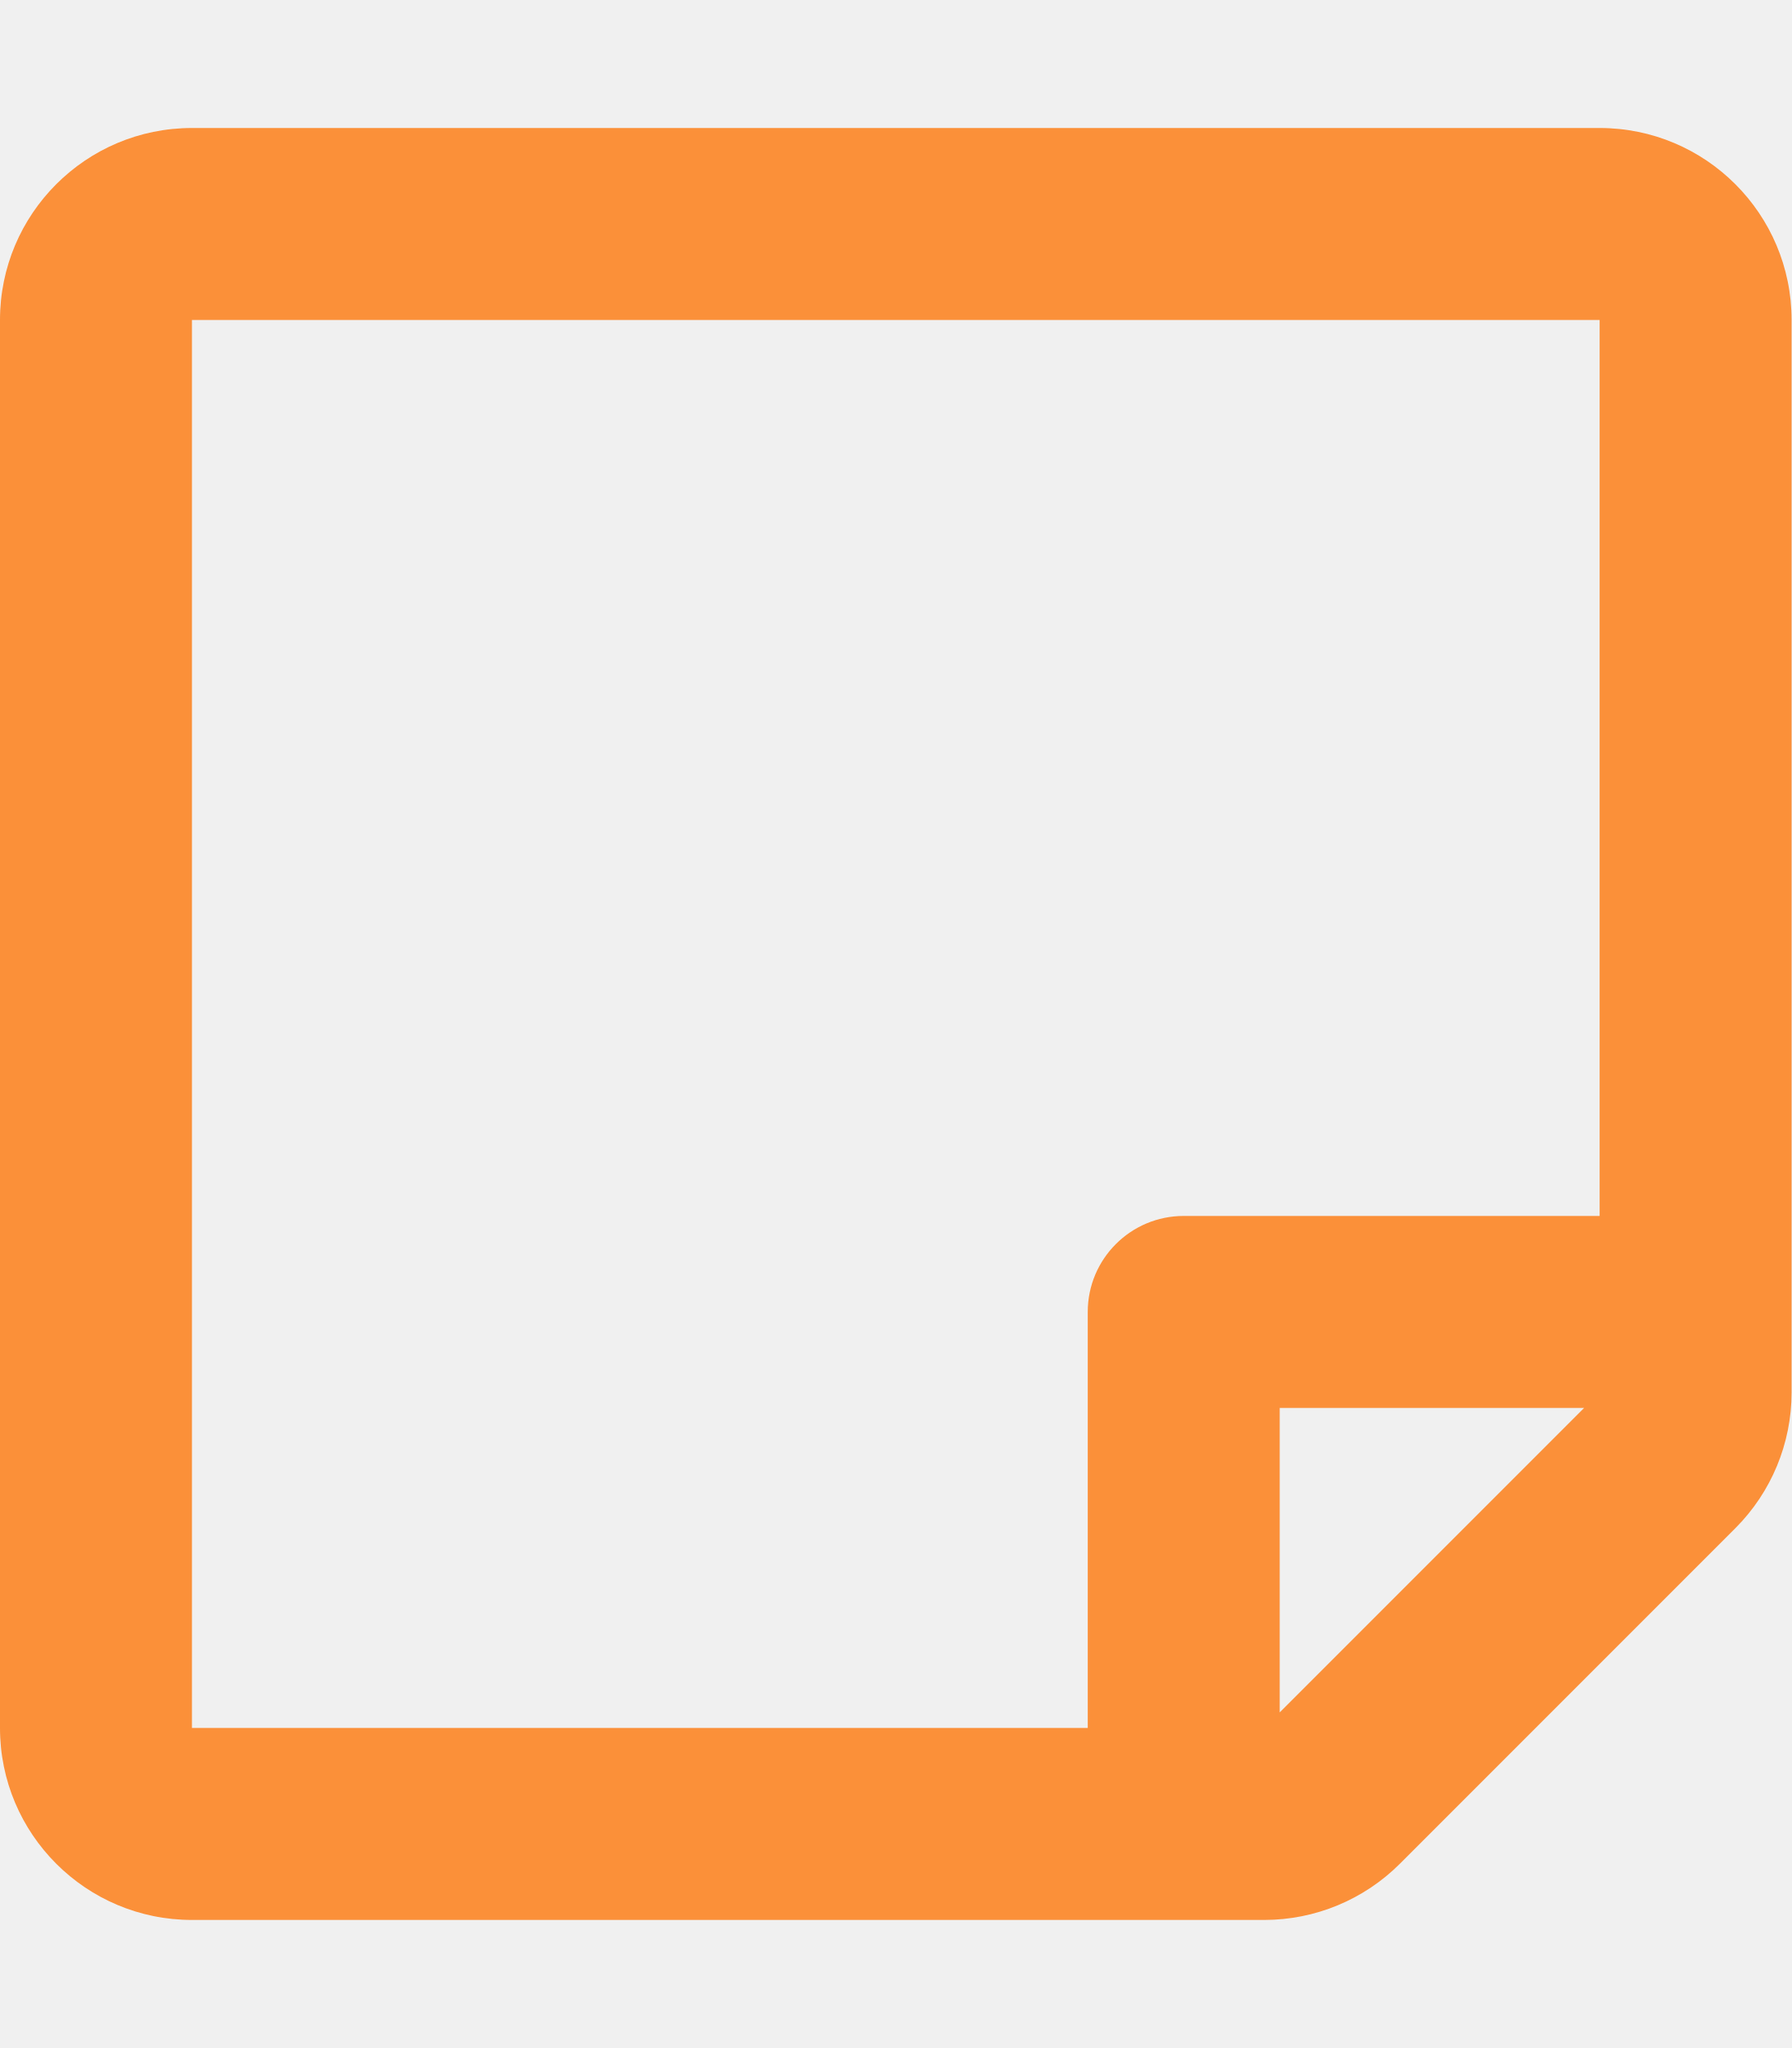
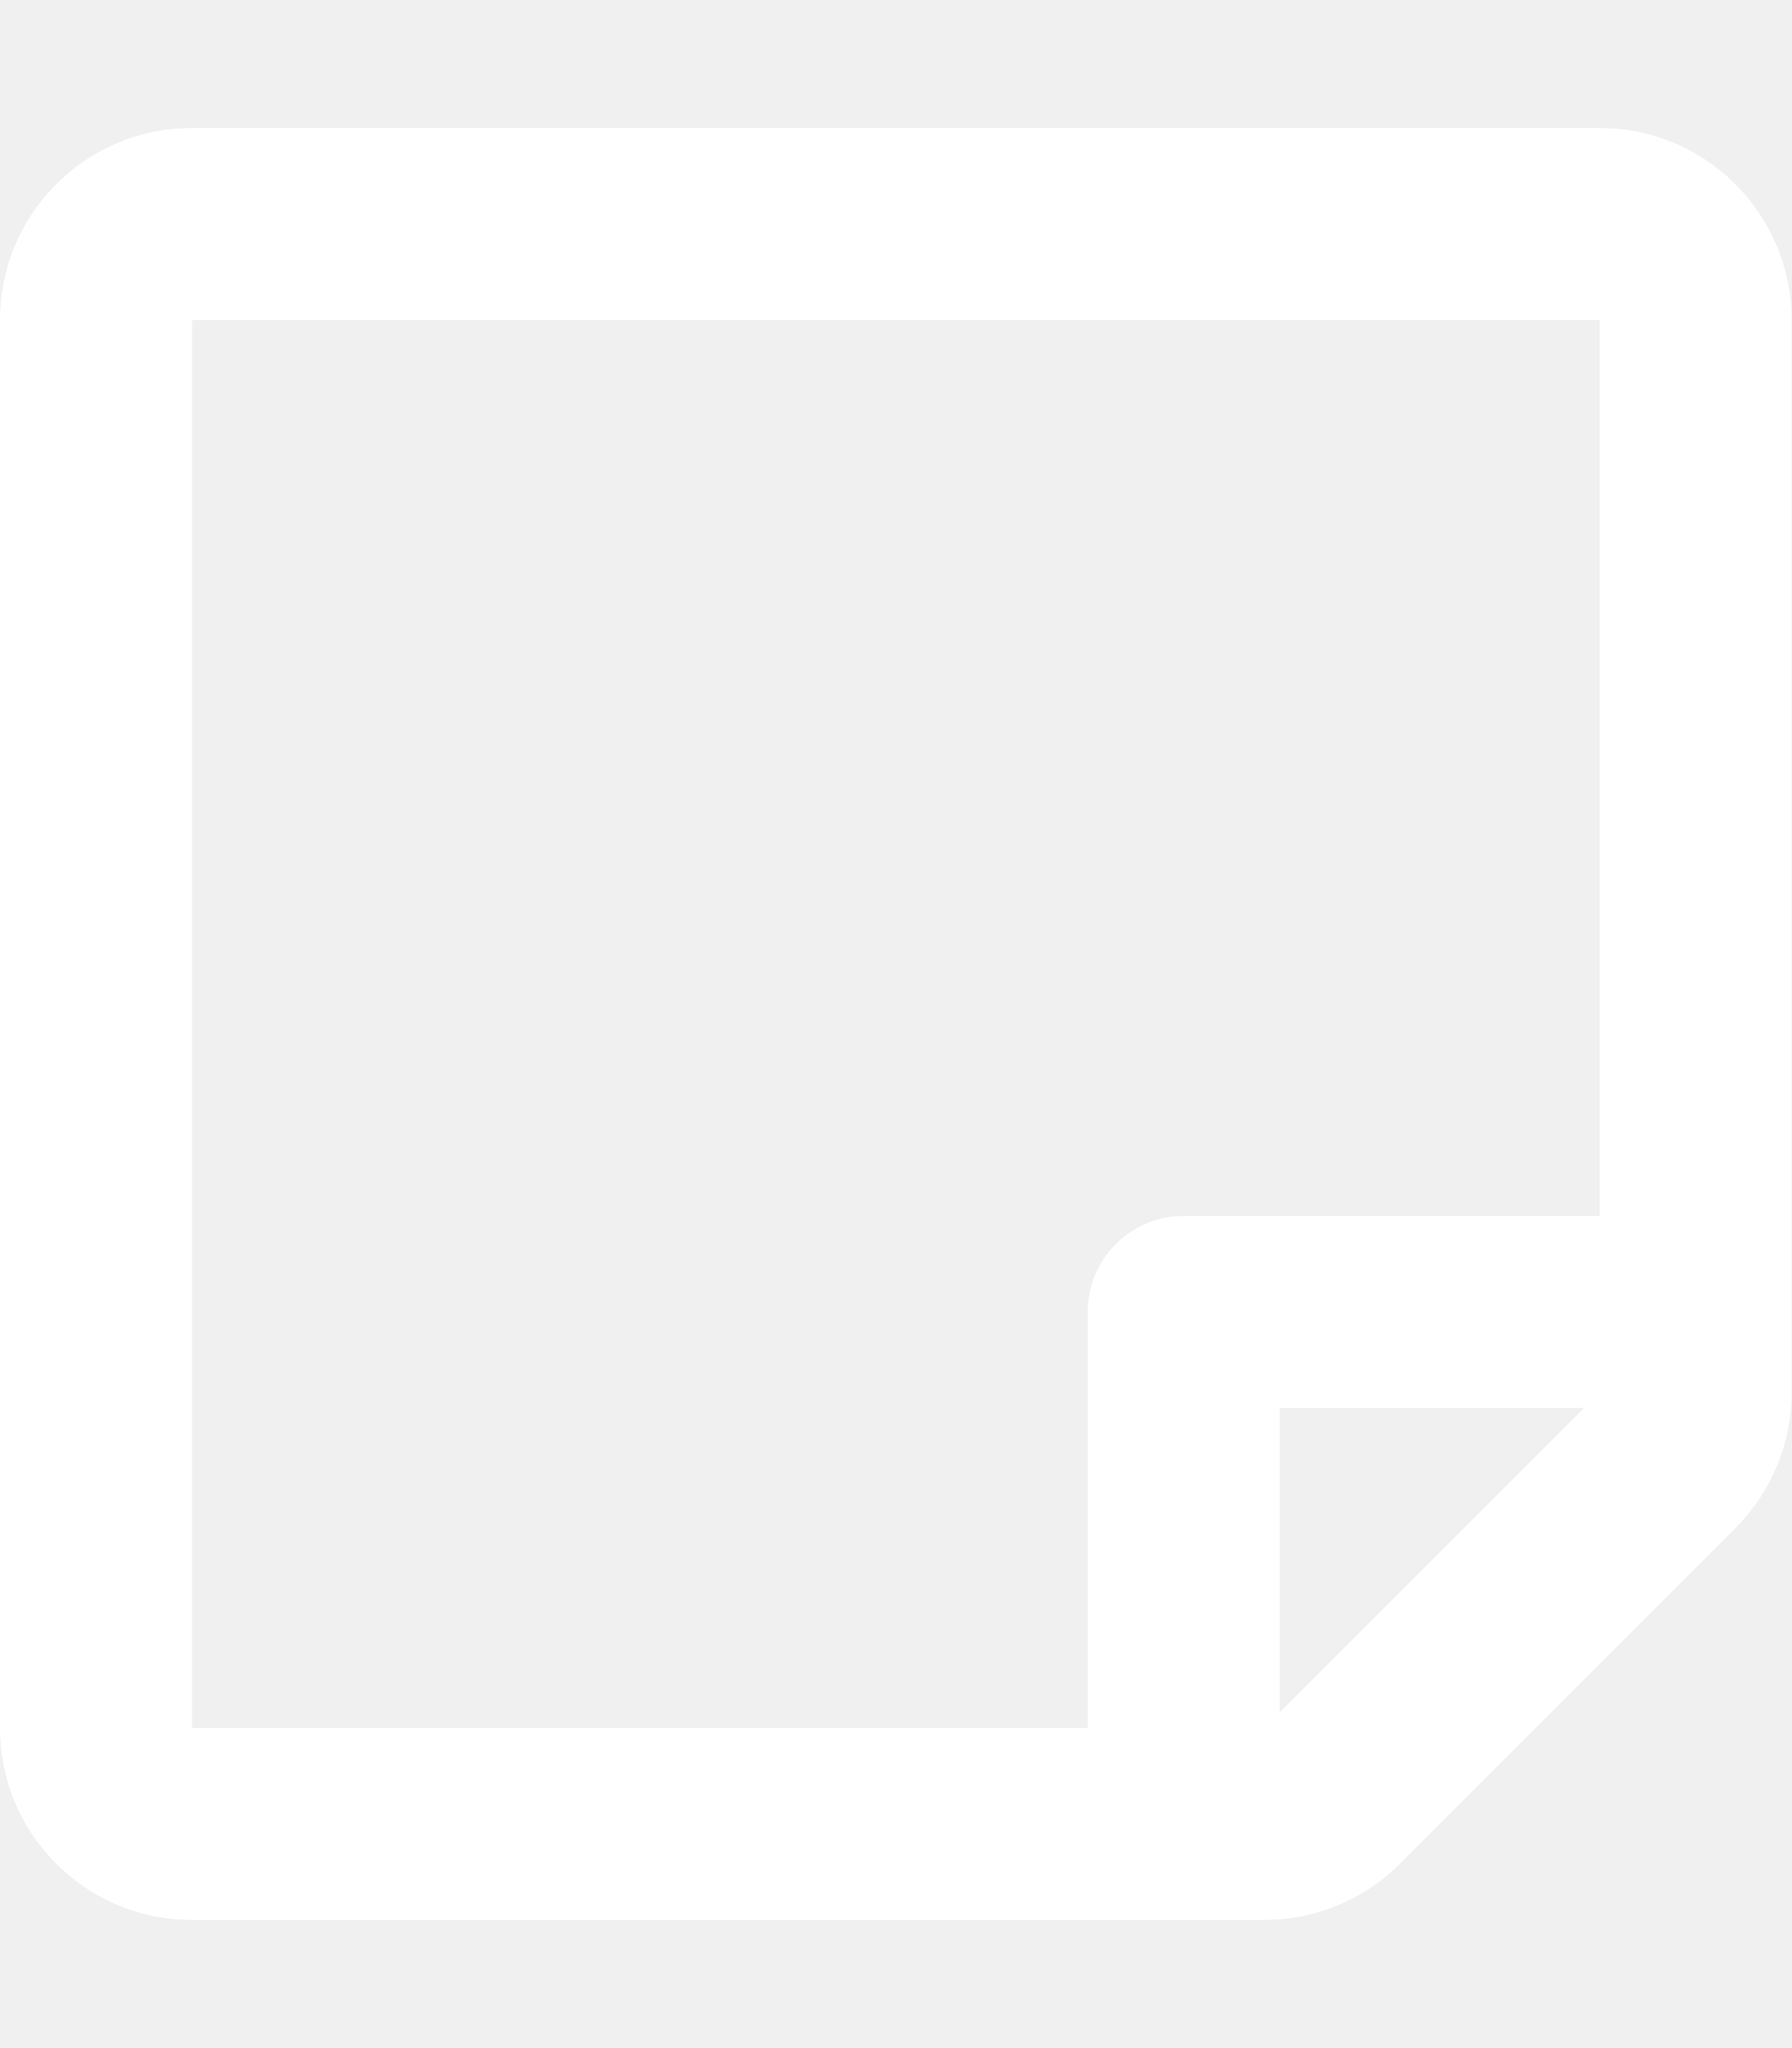
<svg xmlns="http://www.w3.org/2000/svg" aria-hidden="true" focusable="false" data-prefix="far" data-icon="sticky-note" class="svg-inline--fa fa-sticky-note fa-w-14" role="img" viewBox="0 0 448 512">
-   <path fill="#FB9039" d="M448 348.106V80c0-26.51-21.49-48-48-48H48C21.49 32 0 53.49 0 80v351.988c0 26.51 21.49 48 48 48h268.118a48 48 0 0 0 33.941-14.059l83.882-83.882A48 48 0 0 0 448 348.106zm-128 80v-76.118h76.118L320 428.106zM400 80v223.988H296c-13.255 0-24 10.745-24 24v104H48V80h352z" />
+   <path fill="#FFFFFF" d="M448 348.106V80c0-26.51-21.49-48-48-48H48C21.49 32 0 53.49 0 80v351.988c0 26.51 21.49 48 48 48h268.118a48 48 0 0 0 33.941-14.059l83.882-83.882A48 48 0 0 0 448 348.106zm-128 80v-76.118h76.118L320 428.106zM400 80v223.988H296c-13.255 0-24 10.745-24 24v104H48V80h352z" />
</svg>
